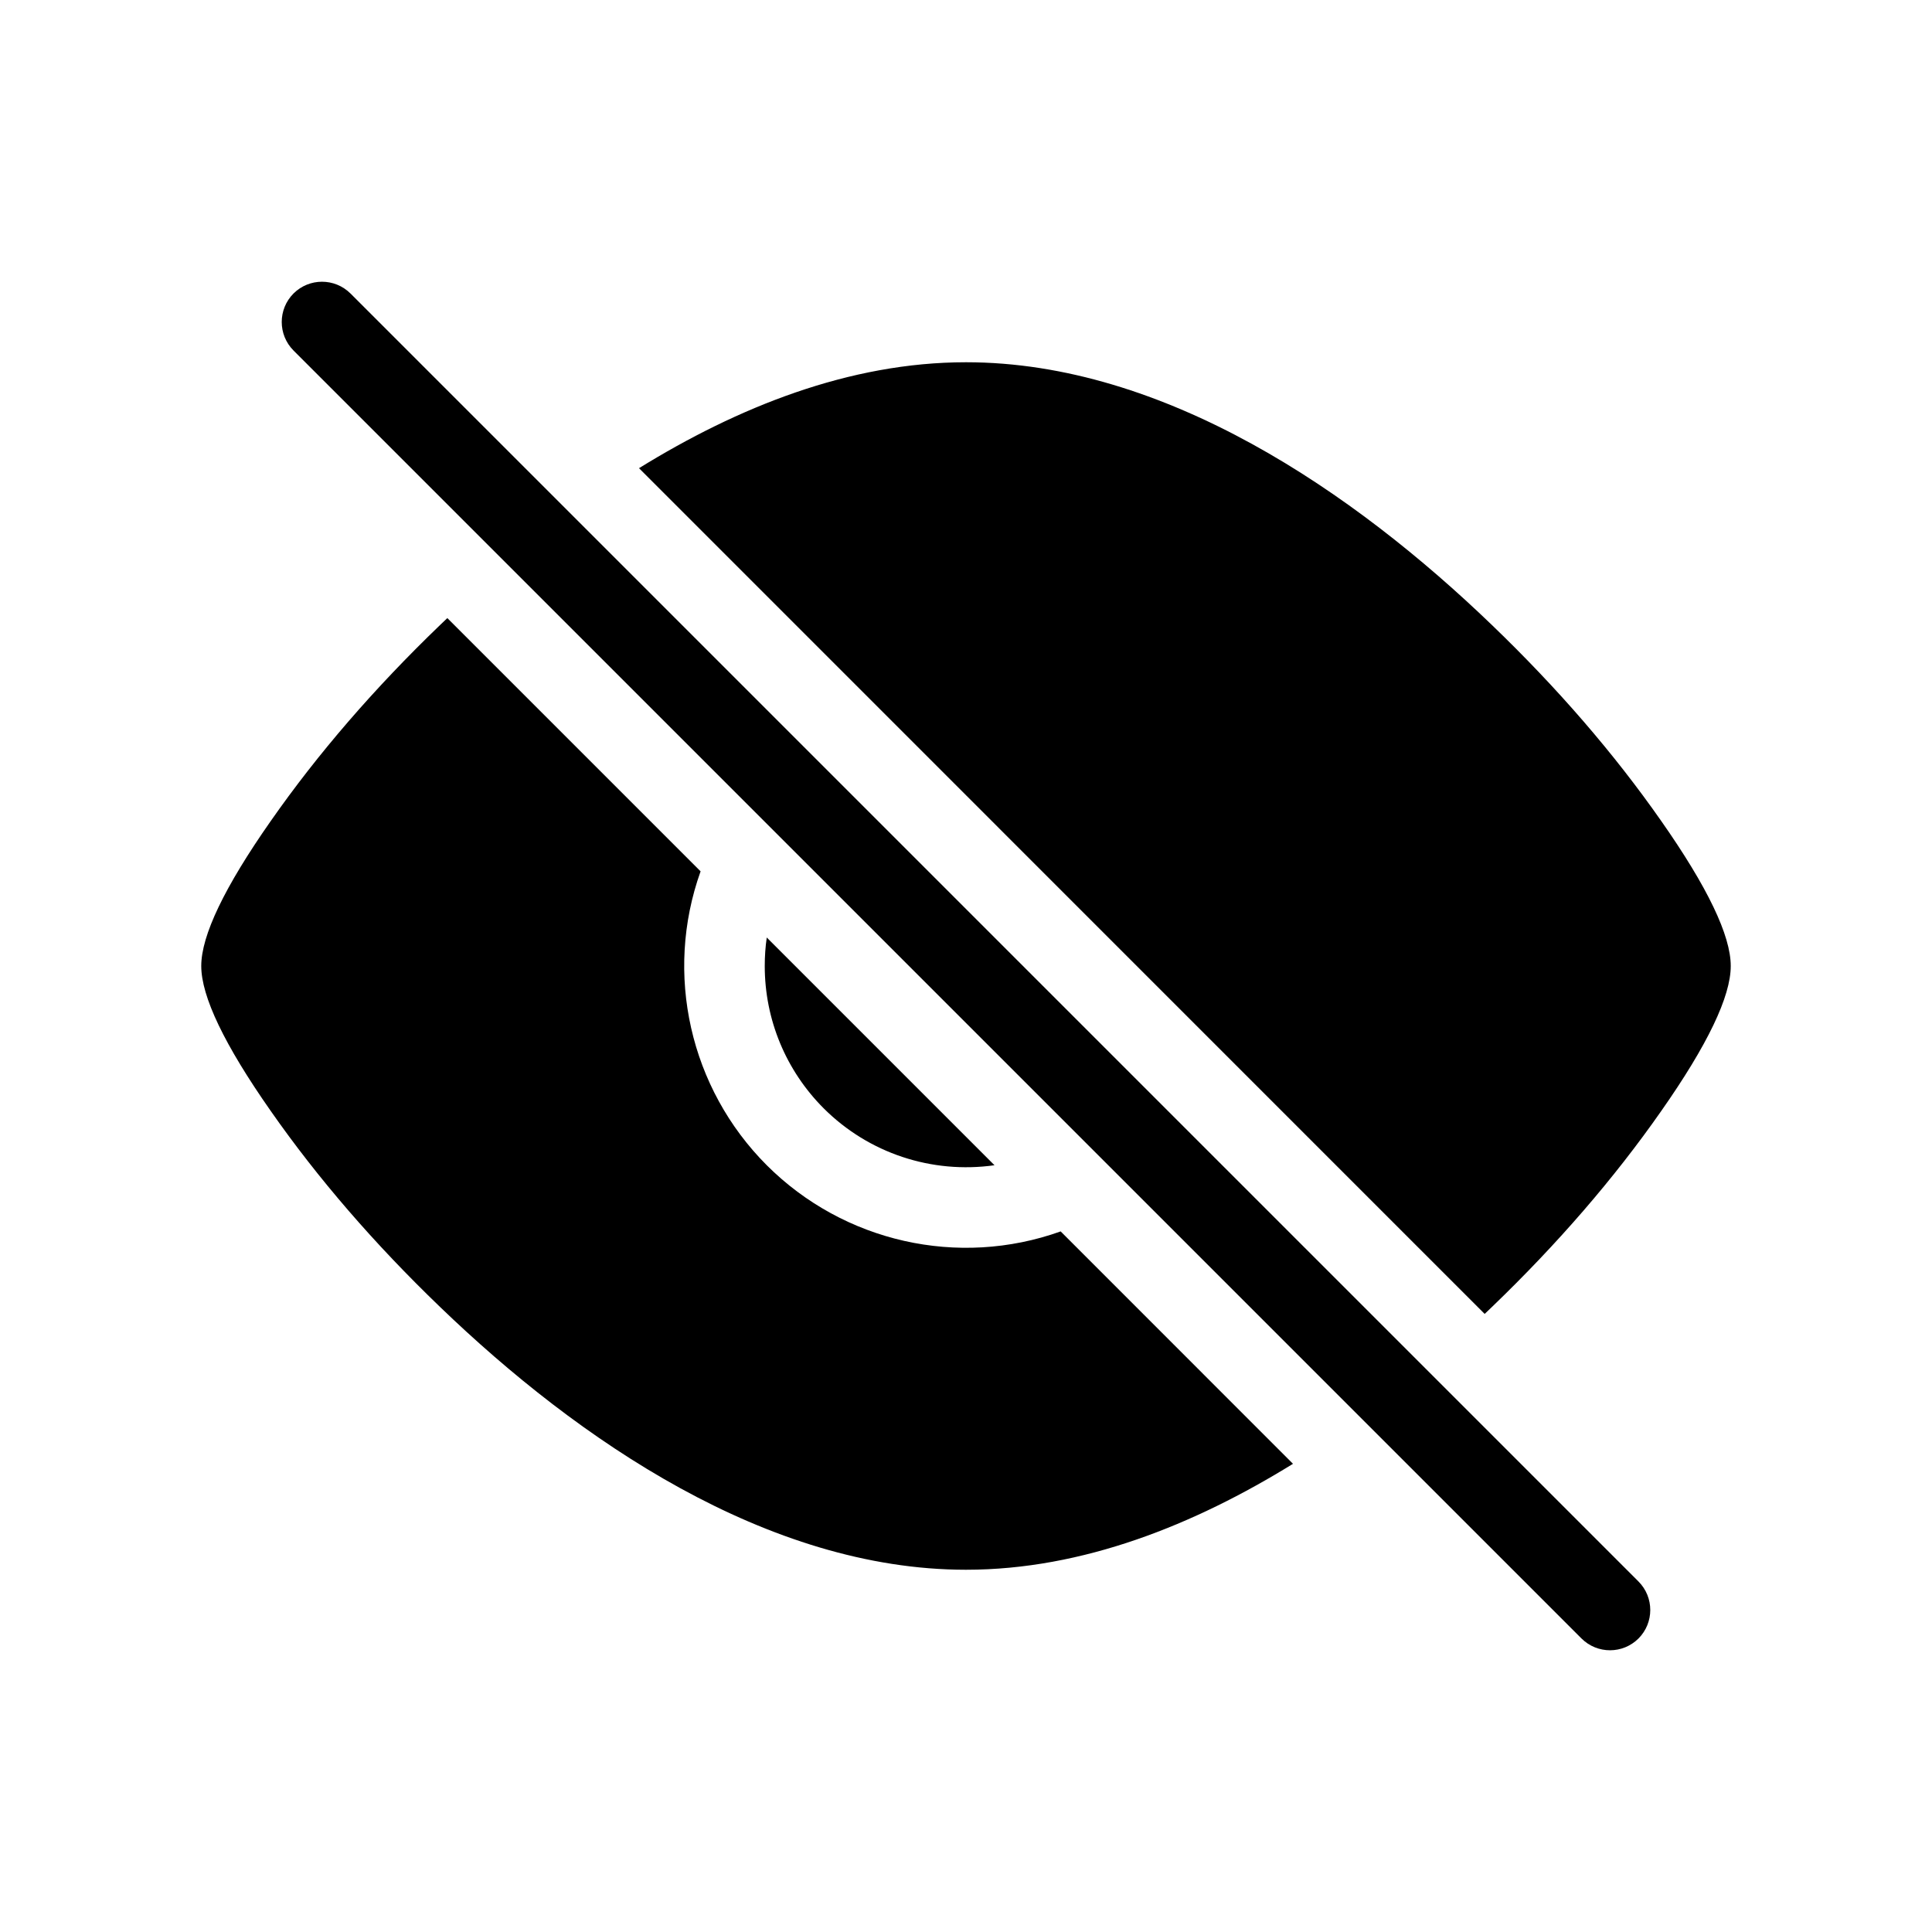
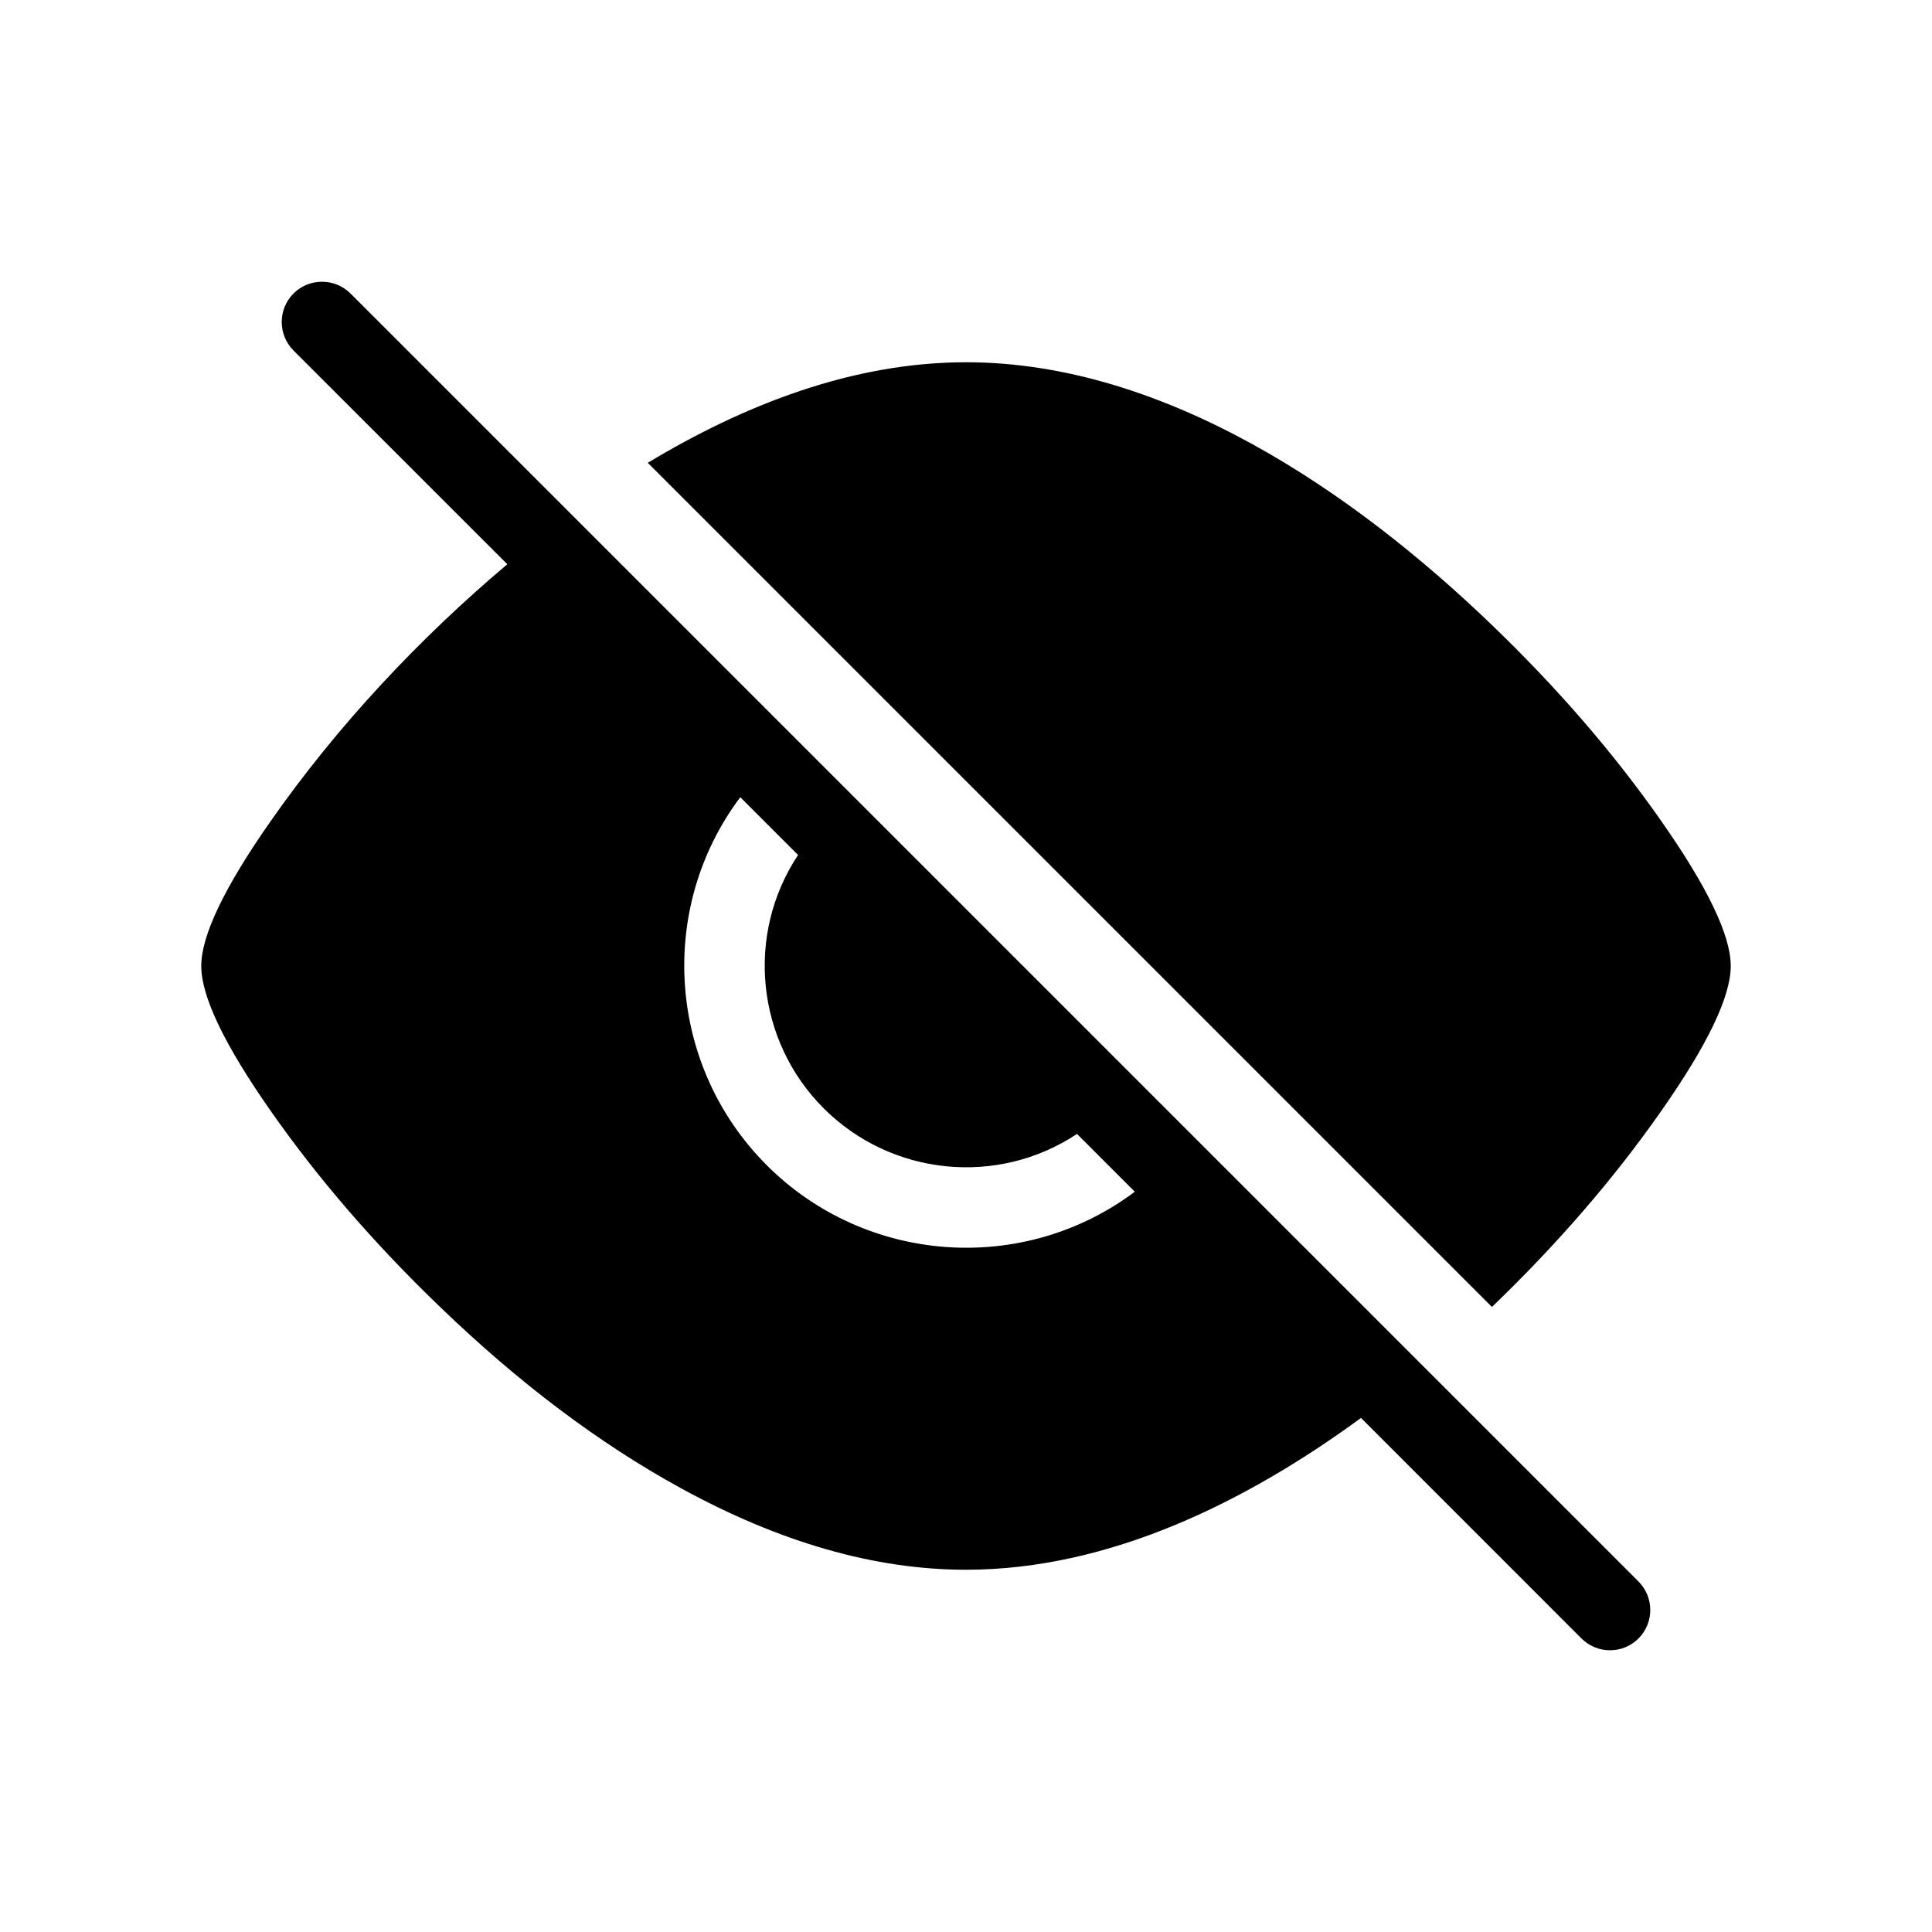
<svg xmlns="http://www.w3.org/2000/svg" width="24" height="24" viewBox="0 0 24 24" fill="none">
-   <path fill-rule="evenodd" clip-rule="evenodd" d="M4.354 3.646L20.354 19.646C20.549 19.842 20.549 20.158 20.354 20.354C20.158 20.549 19.842 20.549 19.646 20.354L3.646 4.354C3.451 4.158 3.451 3.842 3.646 3.646C3.842 3.451 4.158 3.451 4.354 3.646ZM18.534 16.235C18.504 16.264 18.474 16.293 18.443 16.322L7.938 5.816C9.159 5.062 10.546 4.5 12 4.5C14.469 4.5 16.821 6.115 18.534 7.765C19.35 8.55 20.051 9.361 20.636 10.198C21.212 11.02 21.5 11.621 21.5 12C21.5 12.379 21.212 12.98 20.636 13.802C20.051 14.639 19.35 15.45 18.534 16.235ZM5.466 7.765C5.496 7.736 5.526 7.707 5.557 7.678L8.703 10.824C8.248 12.096 8.57 13.519 9.525 14.475C10.481 15.43 11.904 15.752 13.176 15.297L16.062 18.184C14.841 18.938 13.454 19.5 12 19.5C9.531 19.5 7.179 17.885 5.466 16.235C4.65 15.45 3.949 14.639 3.364 13.802C2.788 12.98 2.5 12.379 2.5 12C2.5 11.621 2.788 11.02 3.364 10.198C3.949 9.361 4.65 8.55 5.466 7.765ZM9.5 12C9.5 11.88 9.508 11.762 9.525 11.646L12.354 14.475C11.574 14.585 10.791 14.326 10.232 13.768C9.762 13.297 9.5 12.665 9.5 12Z" fill="black" />
+   <path fill-rule="evenodd" clip-rule="evenodd" d="M4.354 3.646L20.354 19.646C20.549 19.842 20.549 20.158 20.354 20.354C20.158 20.549 19.842 20.549 19.646 20.354L16.907 17.614C15.491 18.651 13.786 19.5 12 19.5C10.871 19.5 9.689 19.162 8.455 18.485C7.445 17.932 6.449 17.182 5.466 16.235C4.65 15.45 3.949 14.639 3.364 13.802C2.788 12.98 2.5 12.379 2.5 12C2.5 11.621 2.788 11.02 3.364 10.198C4.189 9.019 5.201 7.938 6.302 7.009L3.646 4.354C3.451 4.158 3.451 3.842 3.646 3.646C3.842 3.451 4.158 3.451 4.354 3.646ZM18.534 16.235L18.534 16.236L8.047 5.749C9.241 5.03 10.589 4.5 12 4.5C14.469 4.5 16.821 6.115 18.534 7.765C19.35 8.55 20.051 9.361 20.636 10.198C21.212 11.02 21.5 11.621 21.5 12C21.5 12.379 21.212 12.98 20.636 13.802C20.051 14.639 19.35 15.45 18.534 16.235ZM13.379 14.086C12.391 14.742 11.071 14.607 10.232 13.768C9.393 12.929 9.258 11.609 9.914 10.621L9.196 9.903C8.154 11.292 8.297 13.247 9.525 14.475C10.753 15.703 12.708 15.846 14.097 14.804Z" fill="black" />
</svg>
